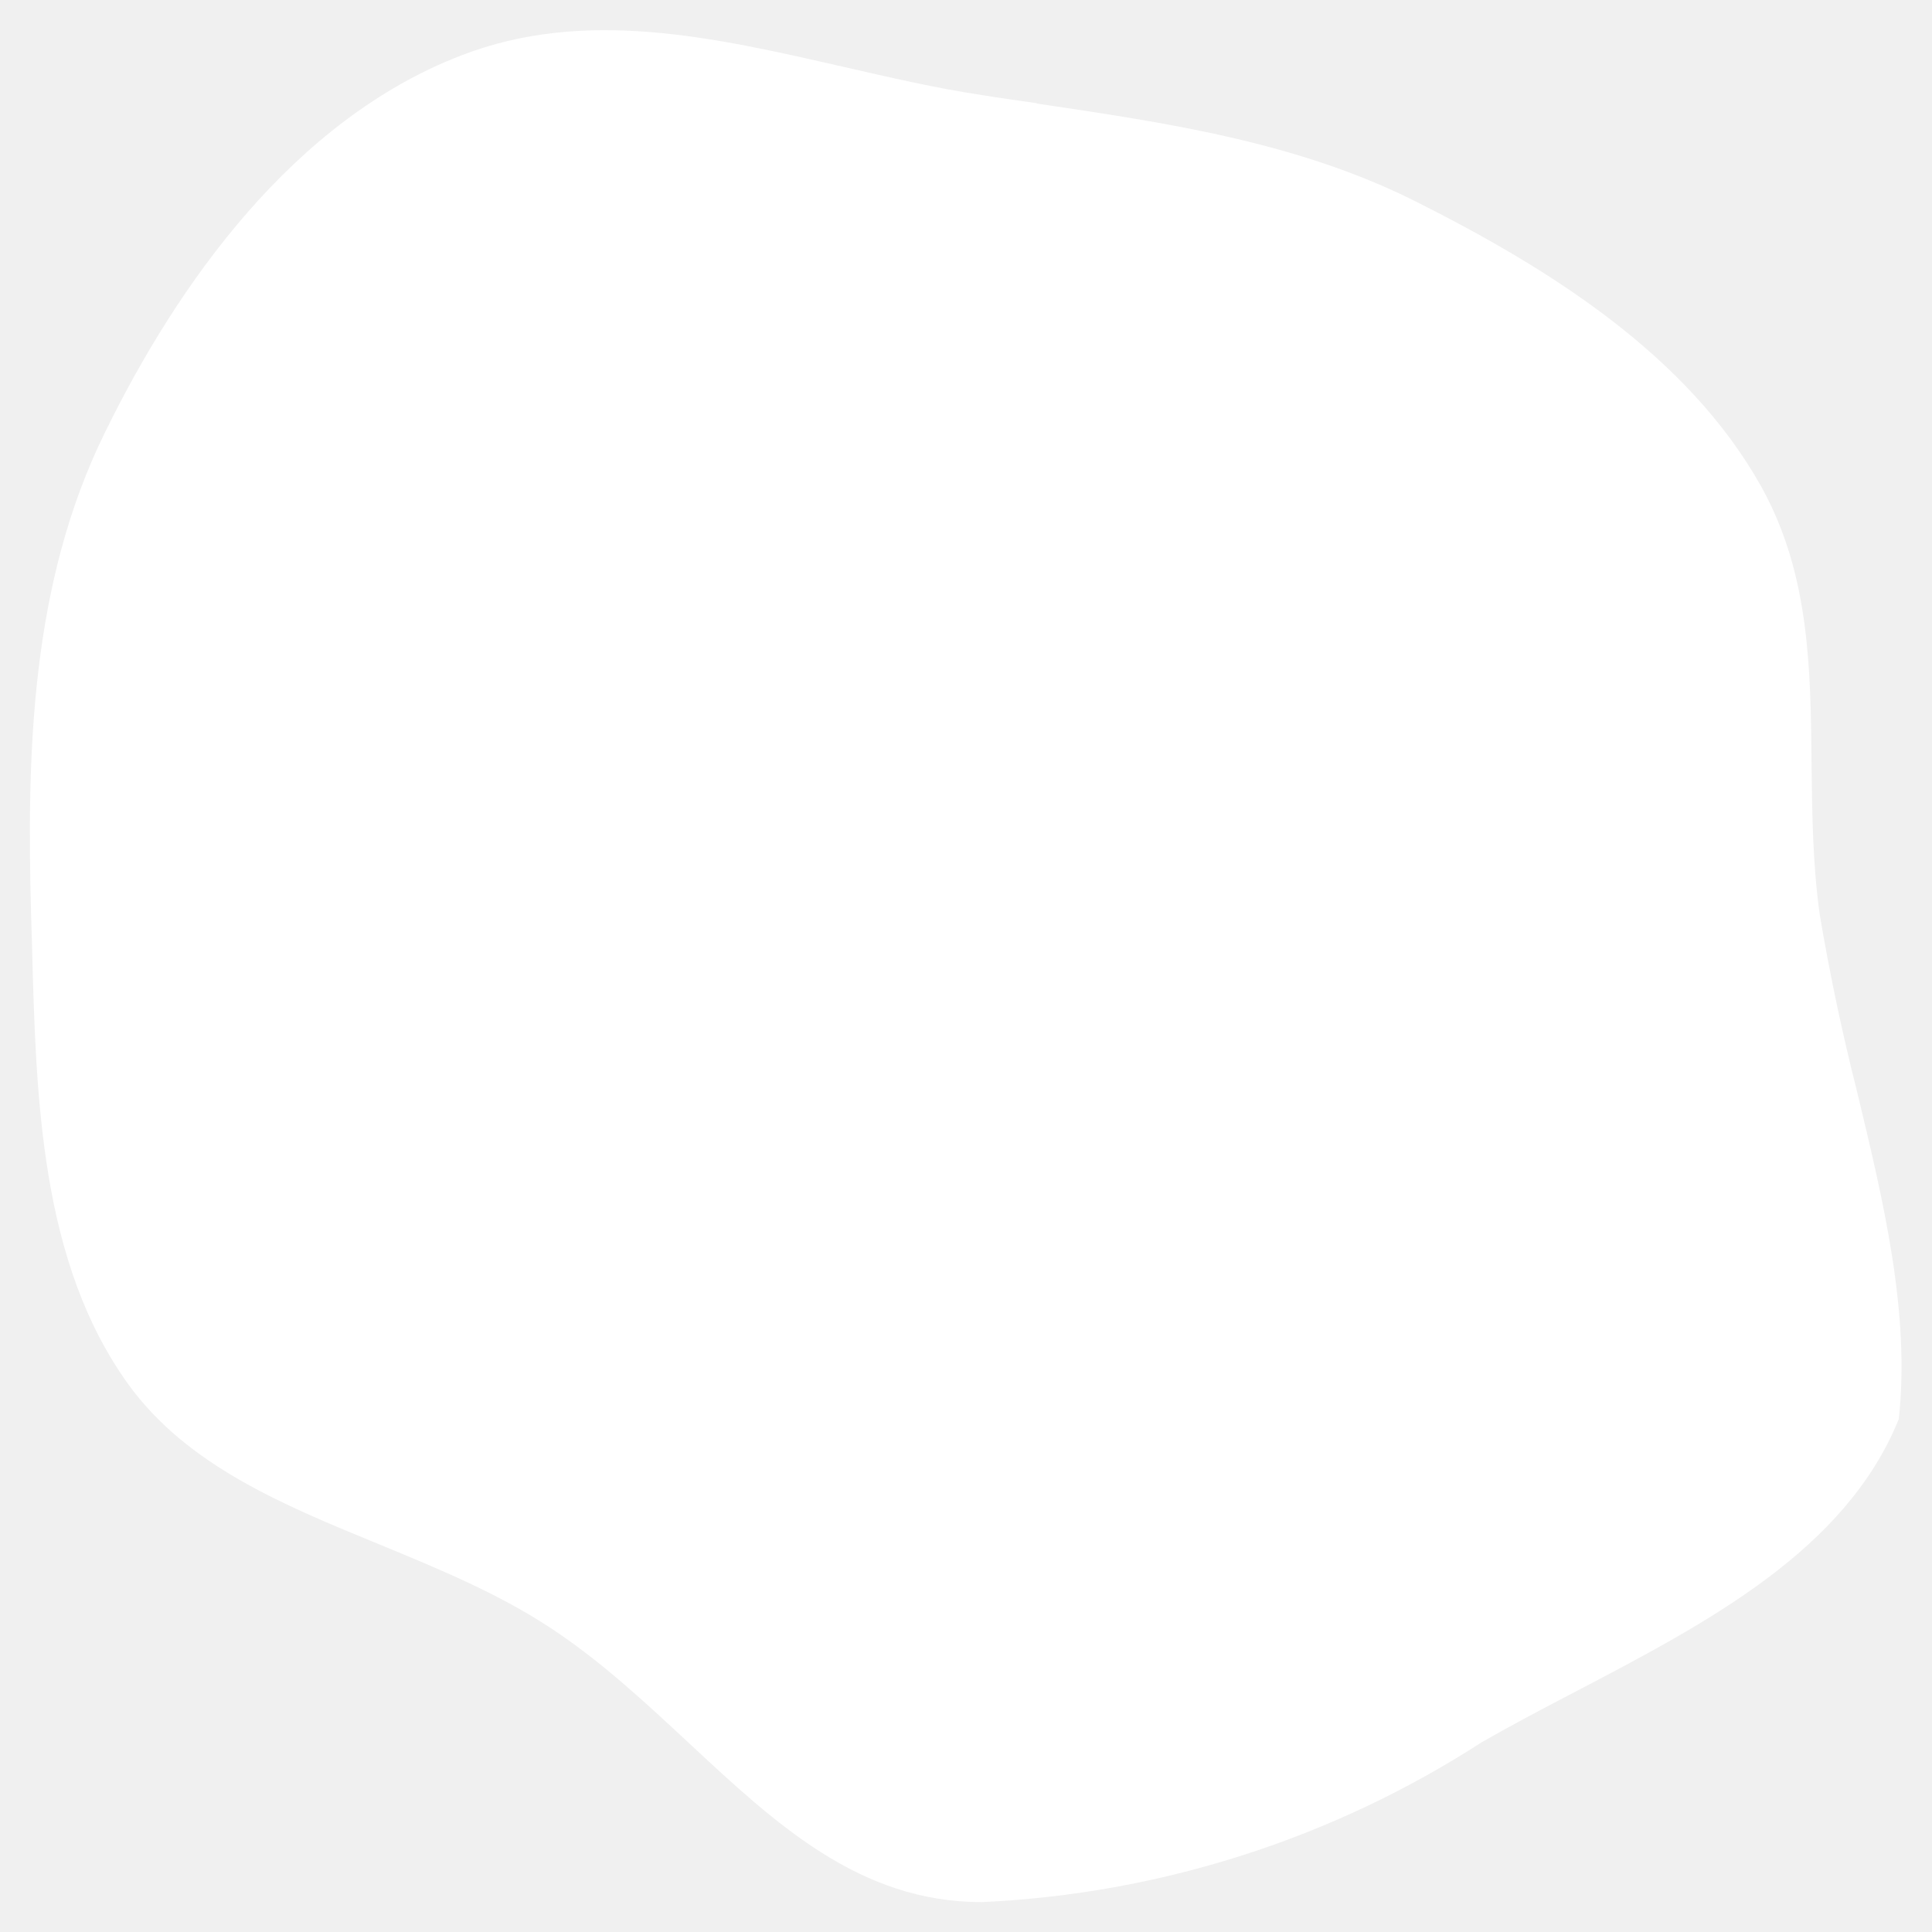
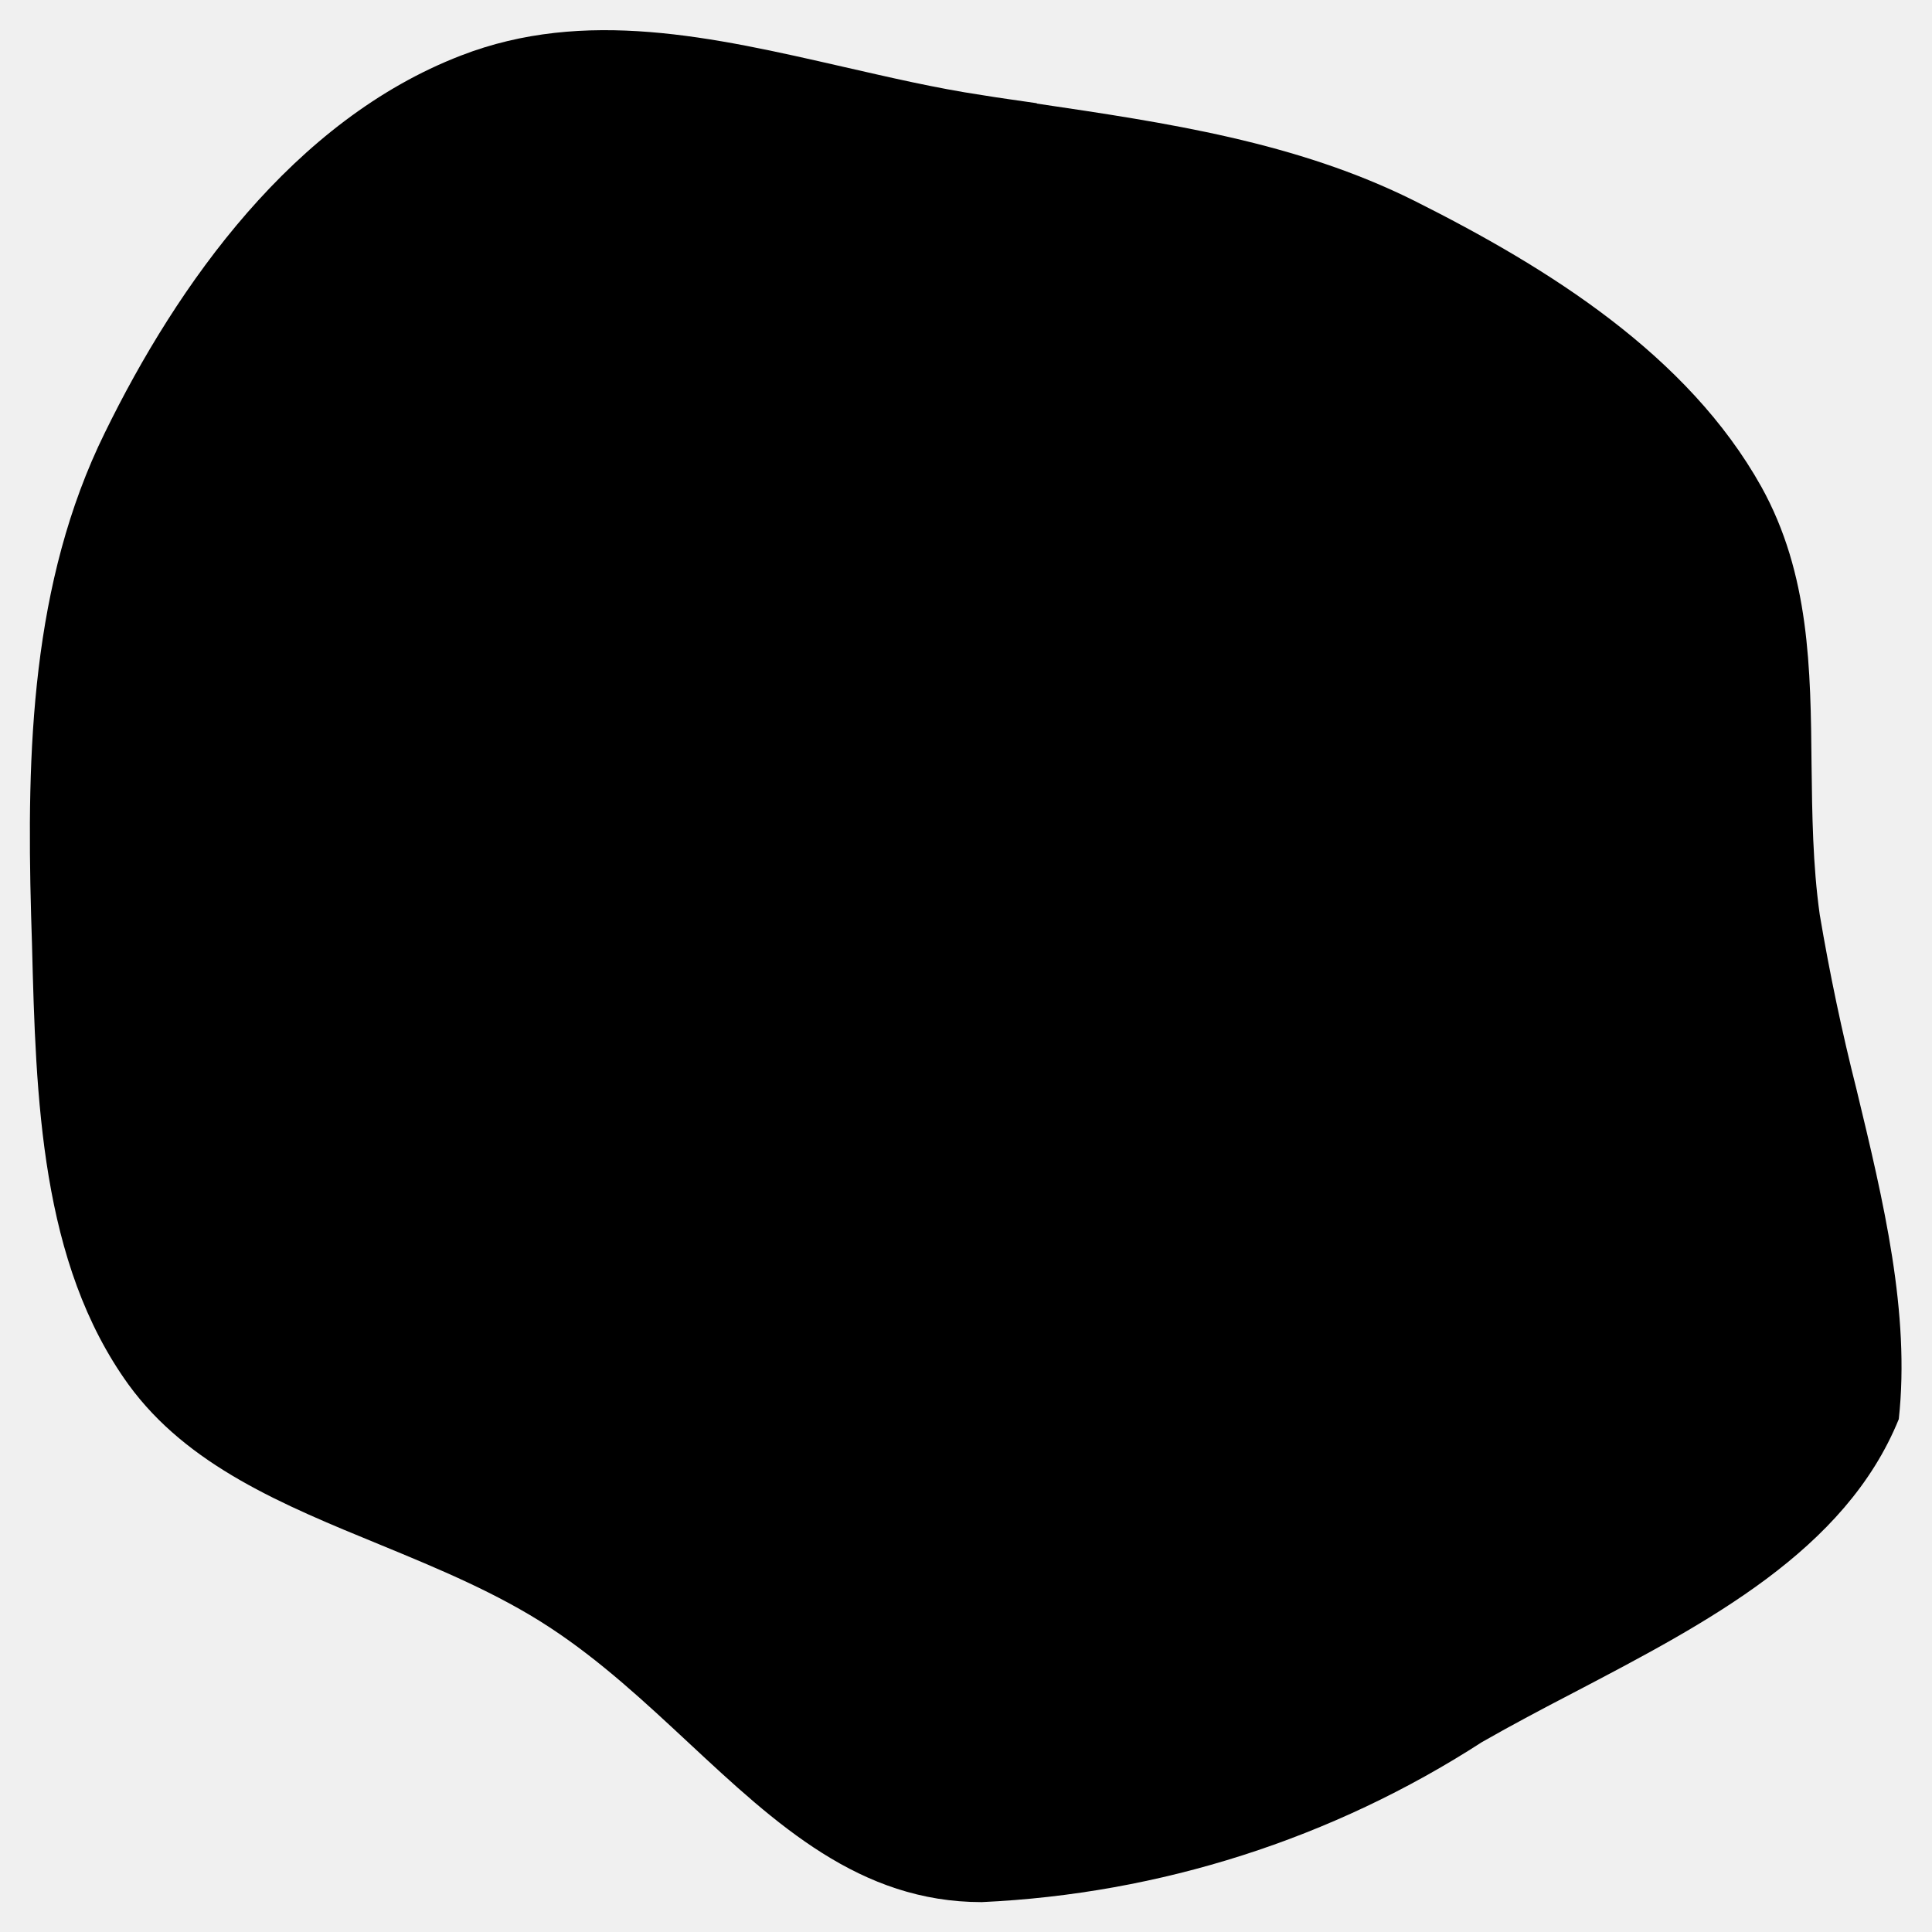
- <svg xmlns="http://www.w3.org/2000/svg" fill="none" viewBox="0 0 64 64">
-   <path fill="#fff" fill-rule="evenodd" d="M34.35 3.42c-.6-.09-1.22-.17-1.82-.27-1.54-.23-3.07-.59-4.61-.94-4.29-.98-8.55-1.96-12.65-.37-5.55 2.14-9.39 7.57-11.8 12.5C1.03 19.3.88 24.9 1.03 30.3l.03.98c.13 5.11.28 10.55 3.2 14.59 1.95 2.68 5.11 3.98 8.33 5.3 1.94.8 3.9 1.61 5.62 2.74 1.68 1.1 3.16 2.48 4.61 3.83 2.9 2.7 5.66 5.27 9.7 5.27 5.9-.27 11.62-2.1 16.57-5.3.98-.56 2-1.1 3.04-1.64 4.43-2.32 9-4.7 10.77-9.06.38-3.51-.5-7.19-1.4-10.92a72.9 72.9 0 01-1.22-5.8c-.23-1.64-.25-3.3-.27-4.96-.03-3.18-.06-6.31-1.66-9.2-2.44-4.37-7.05-7.25-11.5-9.48-3.91-1.95-8.19-2.58-12.51-3.22l.01-.01z" />
+ <svg xmlns="http://www.w3.org/2000/svg" viewBox="0 0 64 64">
+   <path d="M34.35 3.42c-.6-.09-1.22-.17-1.82-.27-1.54-.23-3.07-.59-4.61-.94-4.29-.98-8.55-1.96-12.65-.37-5.55 2.14-9.39 7.57-11.8 12.5C1.03 19.3.88 24.9 1.03 30.3l.03.98c.13 5.11.28 10.55 3.2 14.59 1.95 2.68 5.11 3.98 8.33 5.3 1.94.8 3.9 1.61 5.62 2.74 1.68 1.1 3.16 2.48 4.61 3.83 2.9 2.7 5.66 5.27 9.7 5.27 5.9-.27 11.62-2.1 16.57-5.3.98-.56 2-1.1 3.04-1.64 4.43-2.32 9-4.7 10.77-9.06.38-3.51-.5-7.19-1.4-10.92a72.9 72.9 0 01-1.22-5.8c-.23-1.64-.25-3.3-.27-4.96-.03-3.18-.06-6.31-1.66-9.2-2.44-4.37-7.05-7.25-11.5-9.48-3.91-1.95-8.19-2.58-12.51-3.22l.01-.01z" />
</svg>
